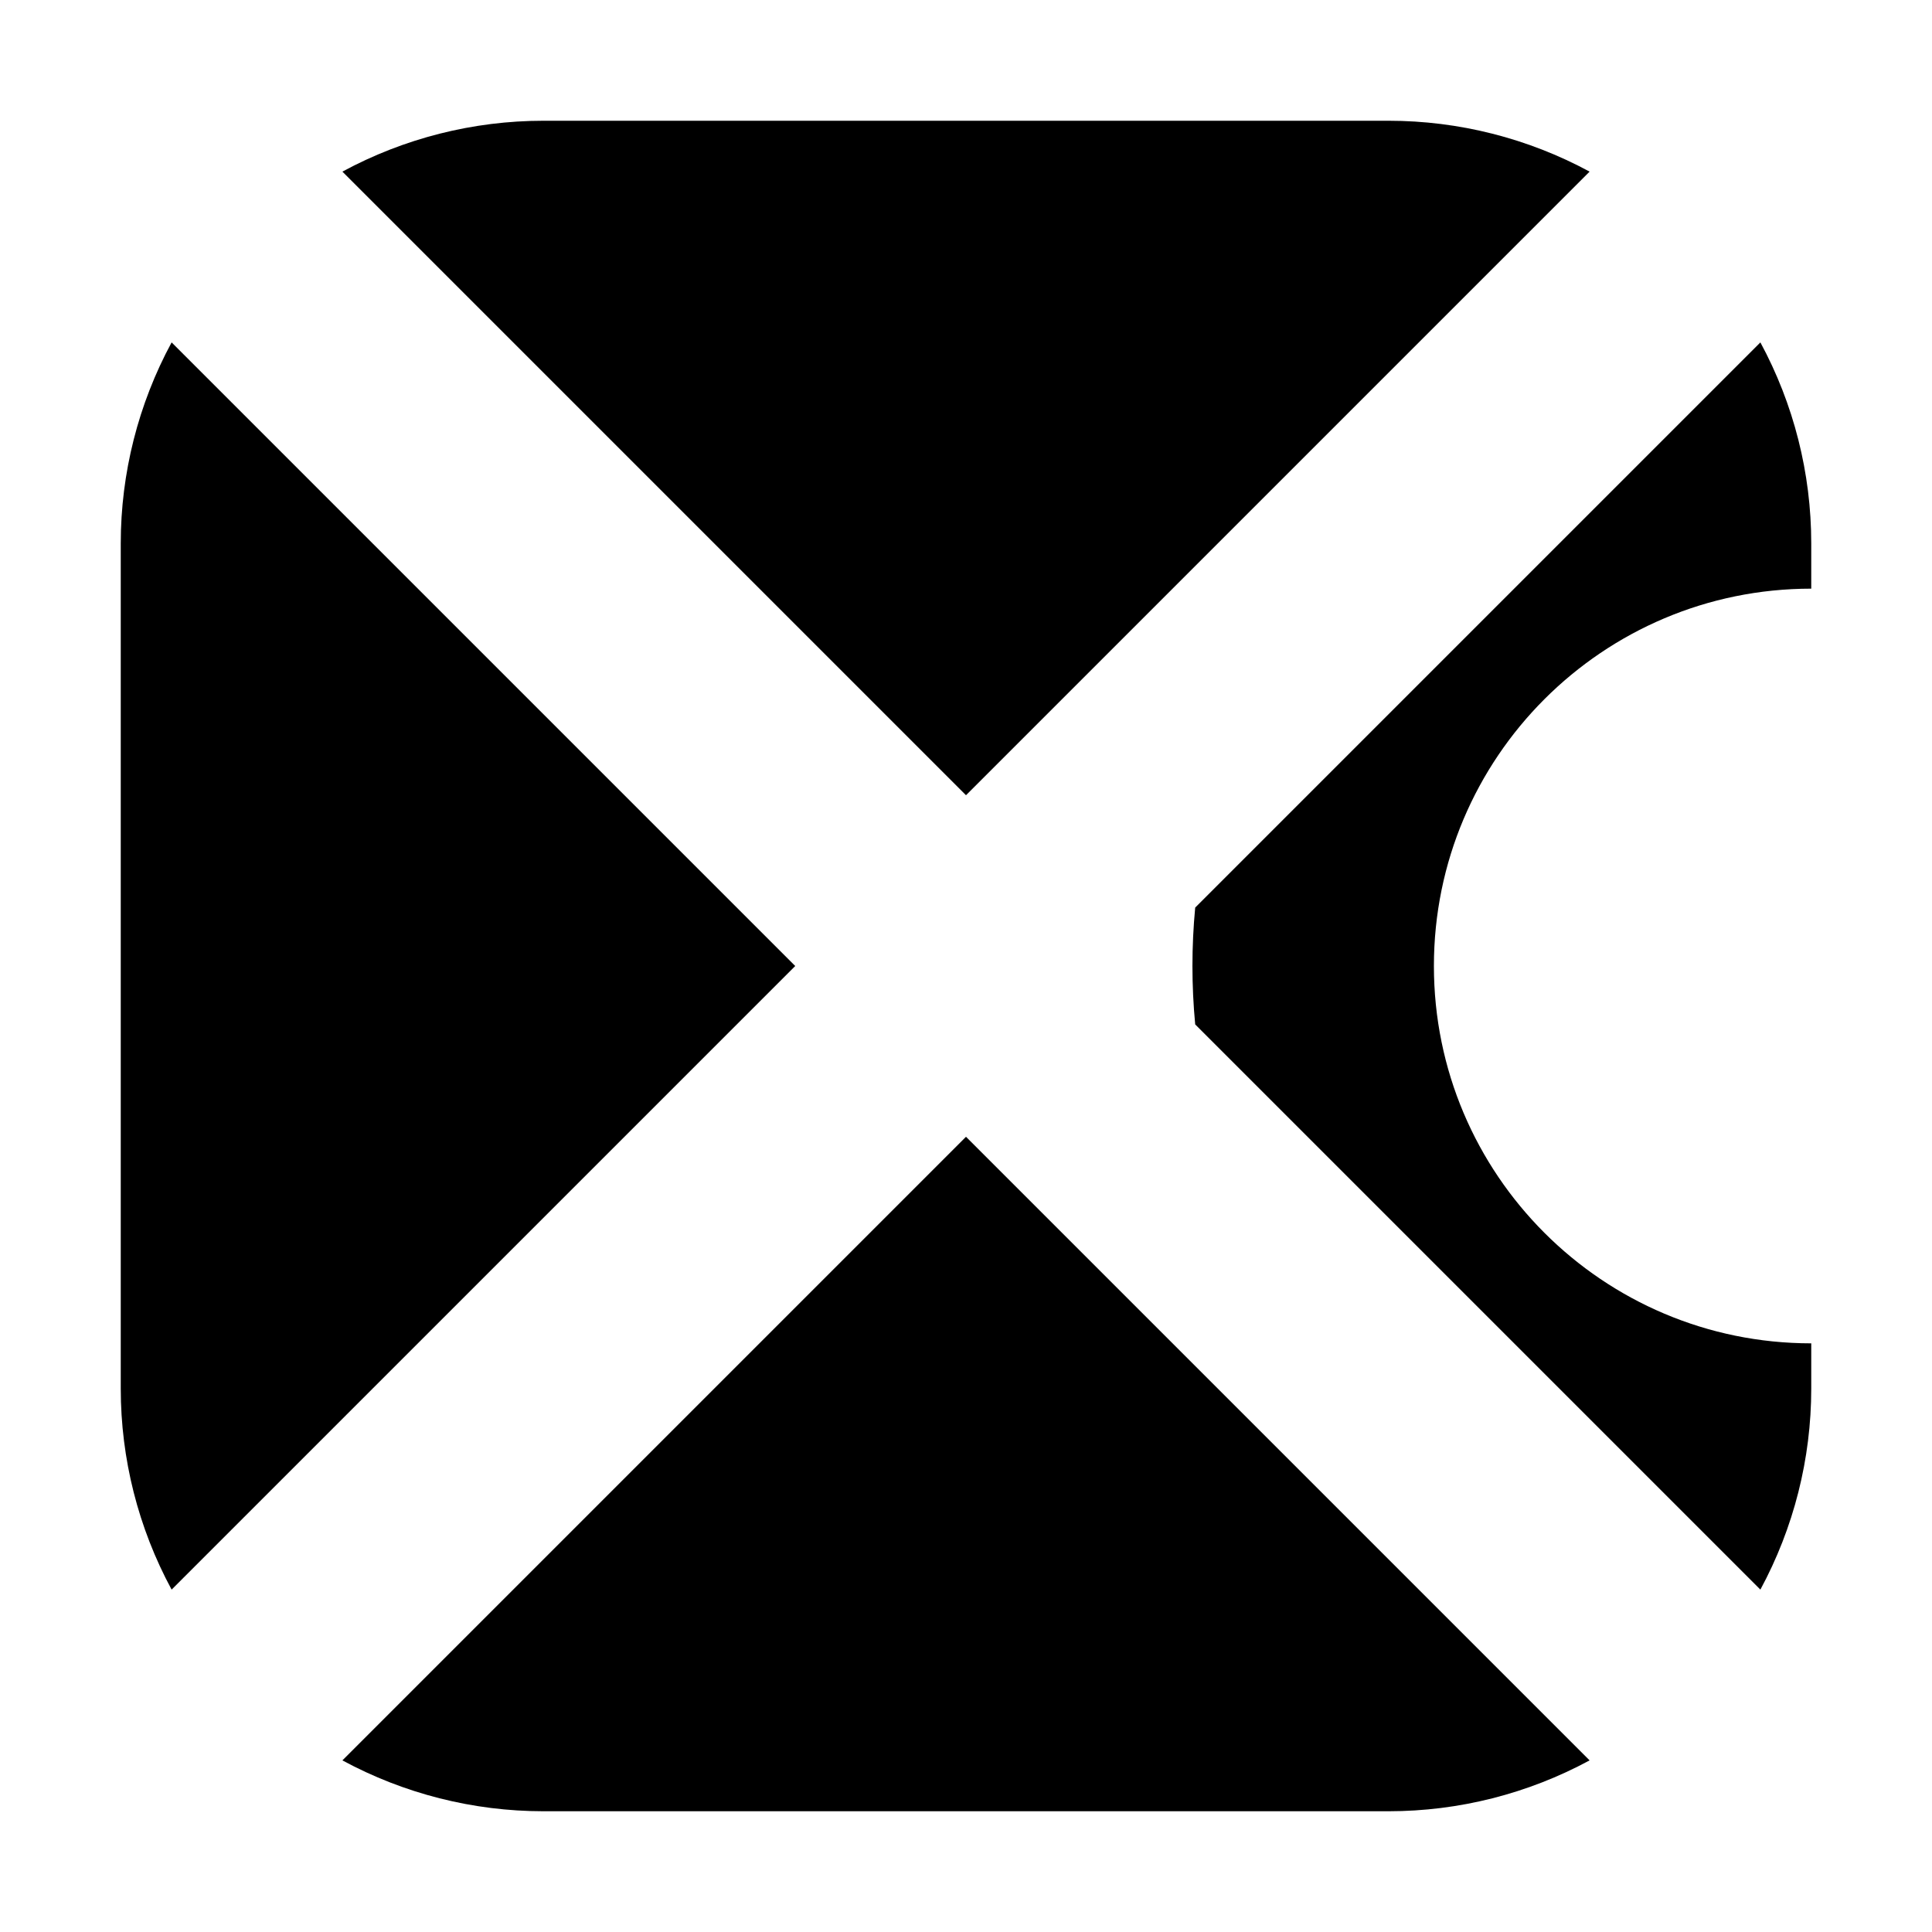
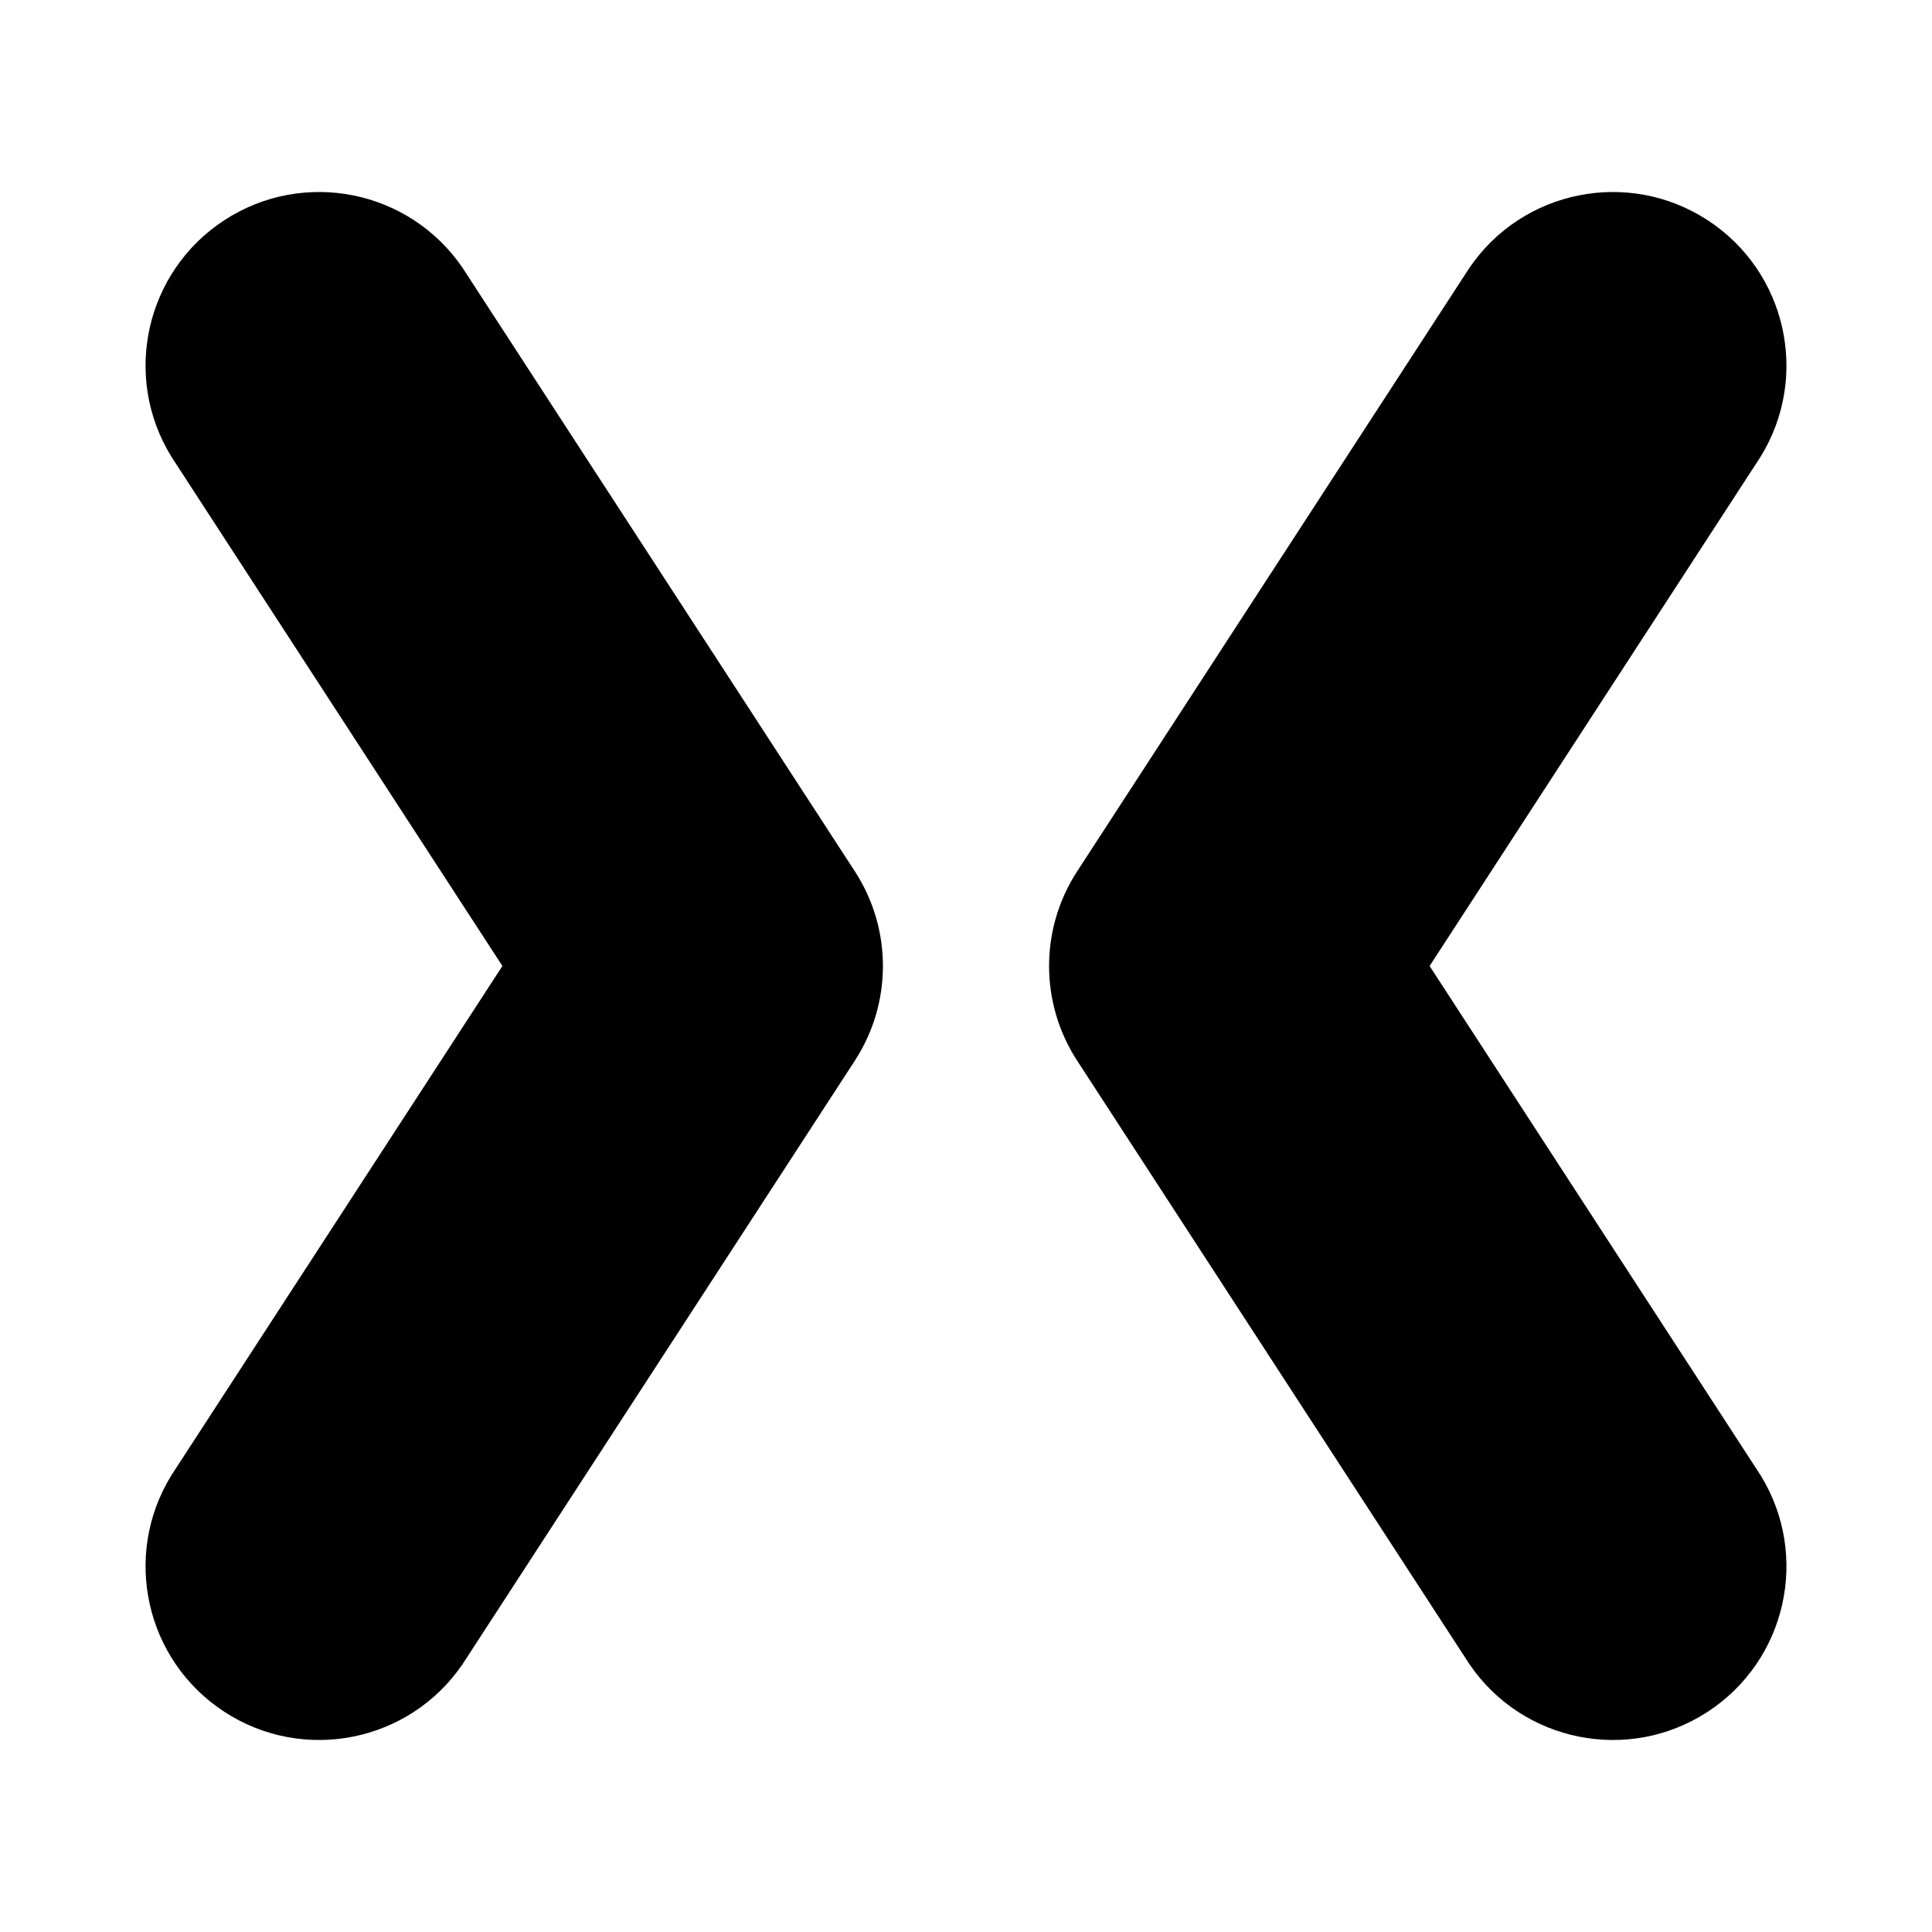
<svg xmlns="http://www.w3.org/2000/svg" viewBox="0 0 256 256" width="256" height="256" role="img" aria-labelledby="titre">
  <g id="symbole">
-     <path fill="#000000" d="M128 105.37 L45.37 22.74 A56 56 0 0 1 72 16 L184 16 A56 56 0 0 1 210.63 22.74 Z" />
-     <path fill="#000000" d="M158.37 120.26 L233.26 45.37 A56 56 0 0 1 240 72 L240 78 A50 50 0 0 0 240 178 L240 184 A56 56 0 0 1 233.26 210.63 L158.37 135.74 A82 82 0 0 1 158.37 120.26 Z" />
-     <path fill="#000000" d="M128 150.63 L210.63 233.26 A56 56 0 0 1 184 240 L72 240 A56 56 0 0 1 45.37 233.26 Z" />
-     <path fill="#000000" d="M105.37 128 L22.74 210.63 A56 56 0 0 1 16 184 L16 72 A56 56 0 0 1 22.74 45.37 Z" />
+     <path fill="#000000" d="M61.28 35.47 L113.28 115.47 A23 23 0 0 1 113.28 140.53 L61.28 220.53 A23 23 0 0 1 22.72 195.47 L66.57 128 L22.72 60.53 A23 23 0 0 1 61.28 35.47 Z" />
+     <path fill="#000000" d="M194.72 35.47 L142.72 115.47 A23 23 0 0 0 142.72 140.53 L194.72 220.53 A23 23 0 0 0 233.28 195.47 L189.43 128 L233.28 60.53 A23 23 0 0 0 194.72 35.47 Z" />
  </g>
</svg>
